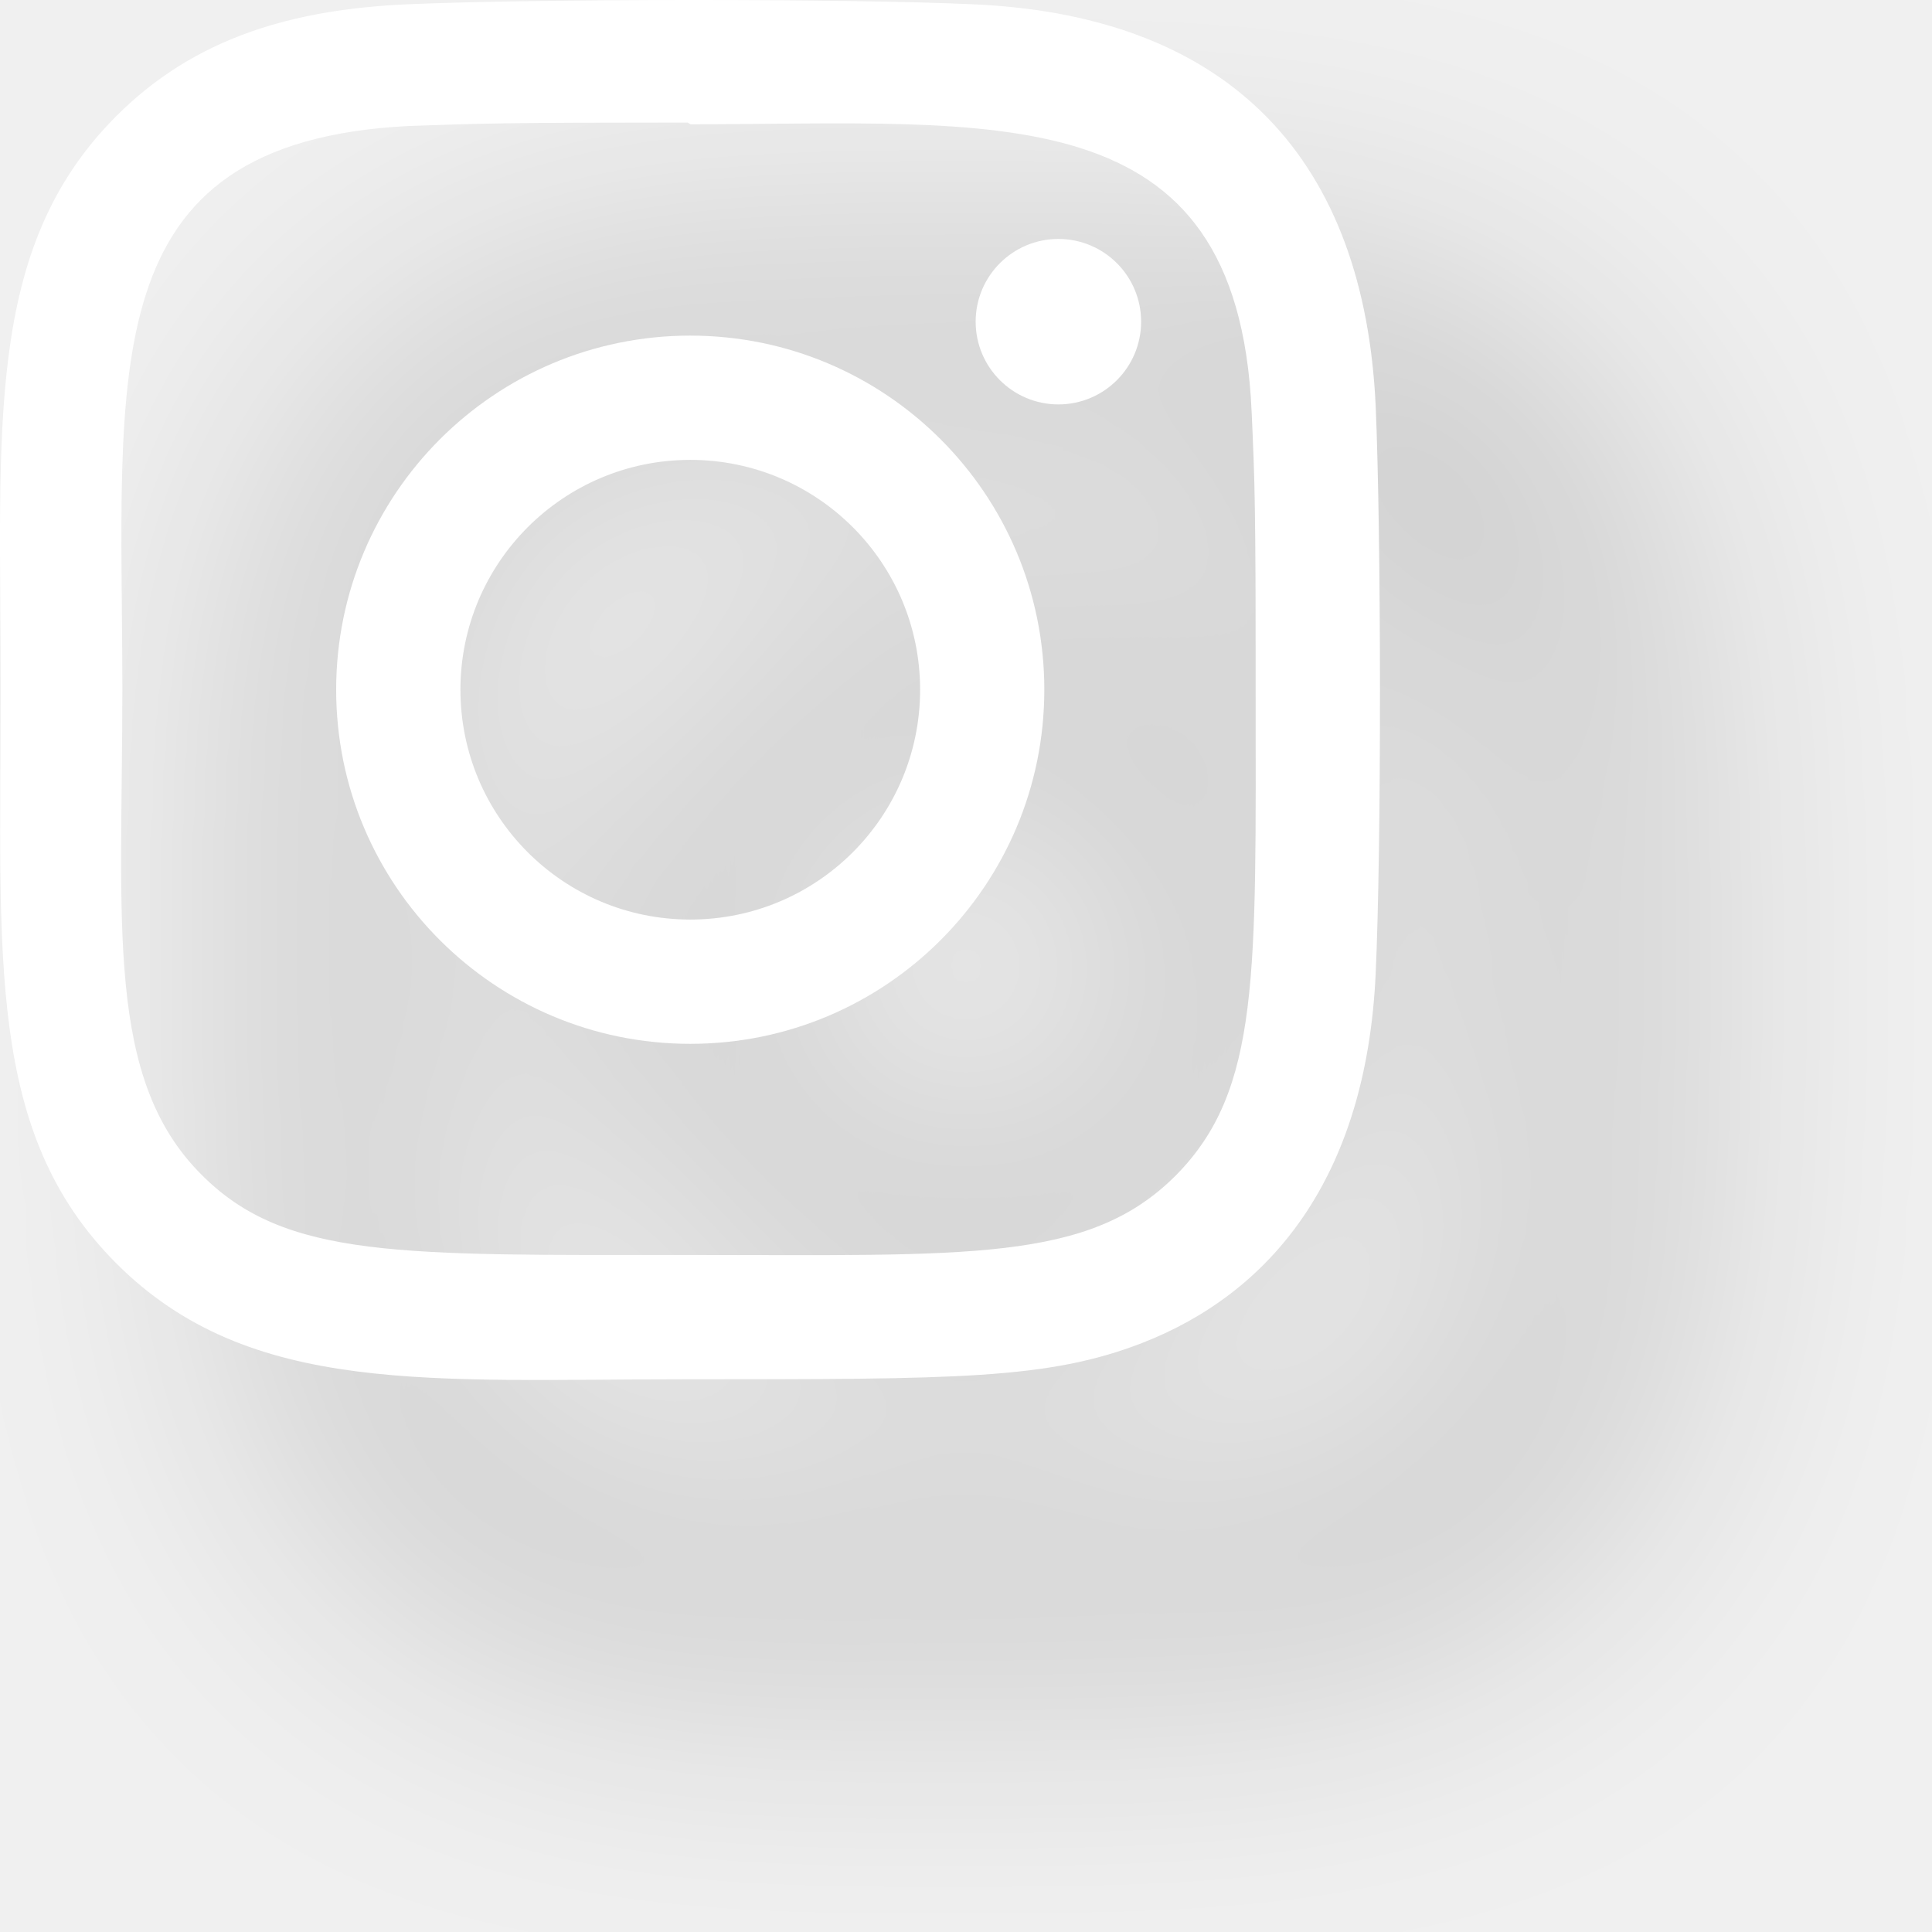
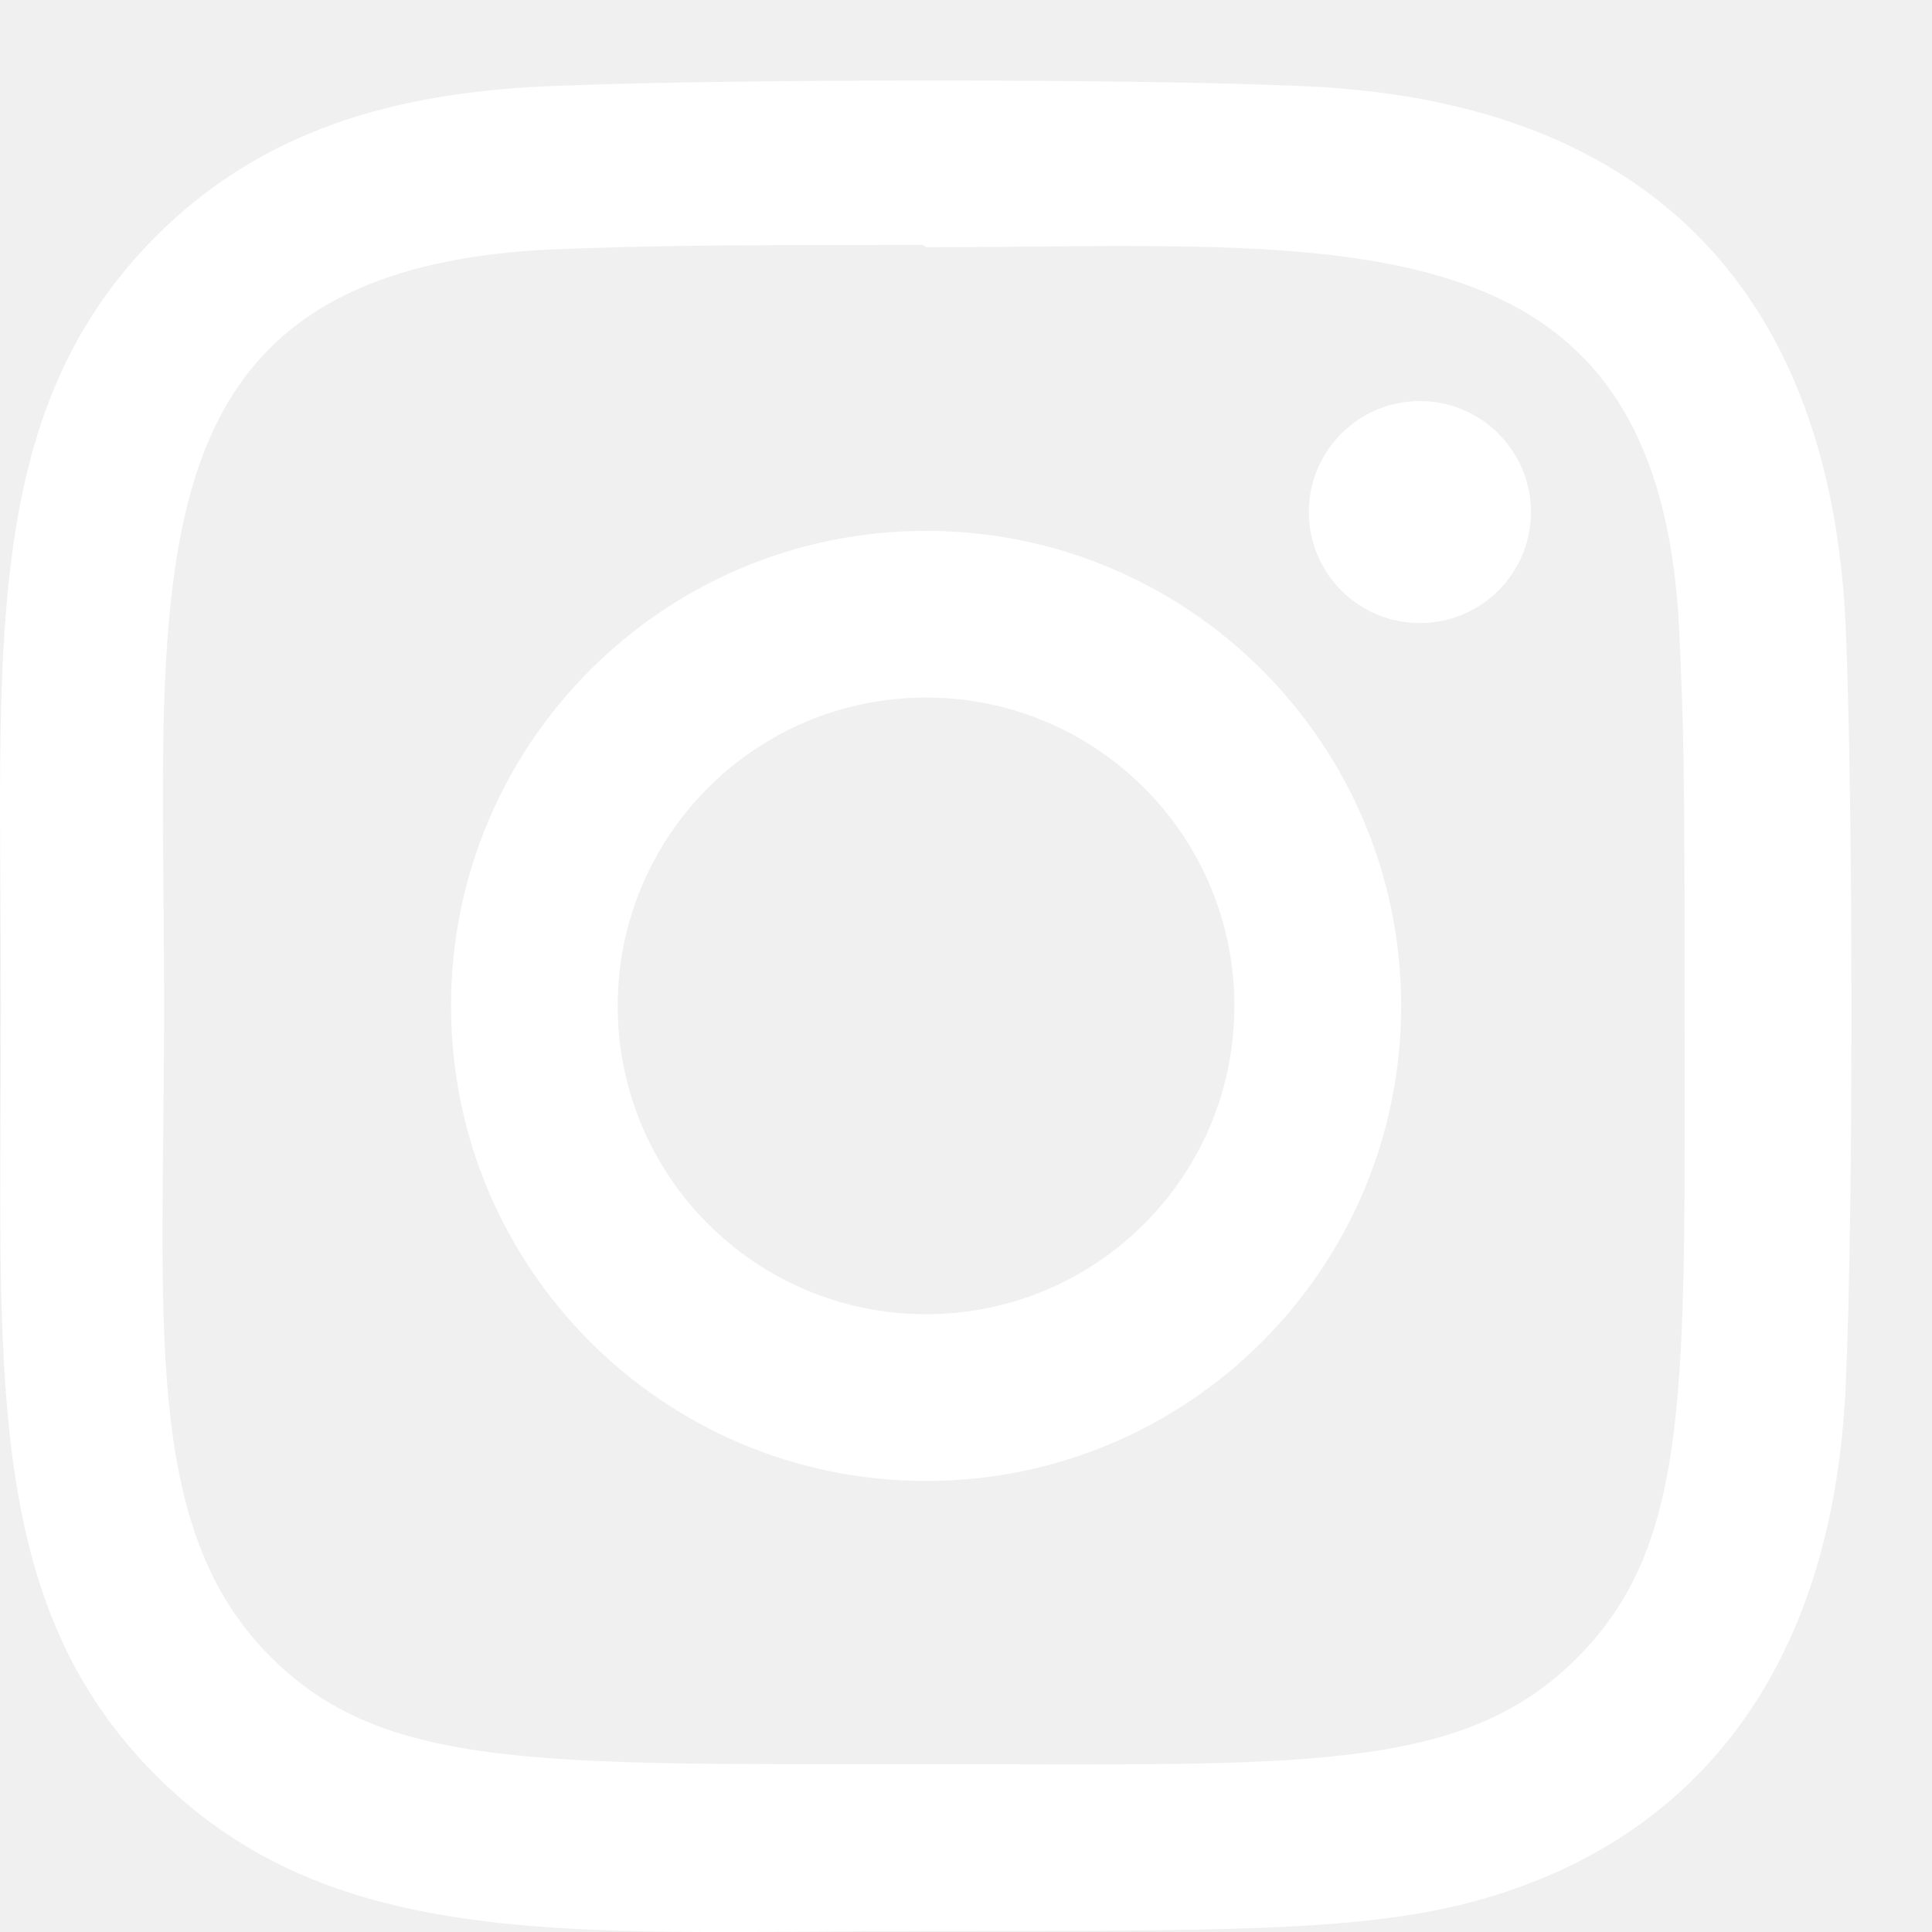
- <svg xmlns="http://www.w3.org/2000/svg" width="28" height="28" viewBox="0 0 28 28" fill="none">
-   <g filter="url(#filter0_d)">
-     <path d="M10.004 4.864C7.168 4.864 4.872 7.163 4.872 9.996C4.872 12.832 7.17 15.128 10.004 15.128C12.84 15.128 15.135 12.829 15.135 9.996C15.135 7.16 12.837 4.864 10.004 4.864ZM10.004 13.327C8.163 13.327 6.673 11.836 6.673 9.996C6.673 8.156 8.164 6.665 10.004 6.665C11.844 6.665 13.335 8.156 13.335 9.996C13.335 11.836 11.845 13.327 10.004 13.327Z" fill="white" />
-     <path d="M14.123 0.063C12.284 -0.023 7.726 -0.019 5.884 0.063C4.266 0.139 2.839 0.529 1.688 1.68C-0.236 3.604 0.01 6.195 0.01 9.996C0.01 13.886 -0.206 16.418 1.688 18.312C3.619 20.242 6.248 19.989 10.004 19.989C13.857 19.989 15.187 19.992 16.549 19.465C18.402 18.745 19.8 17.09 19.937 14.115C20.023 12.274 20.018 7.718 19.937 5.876C19.772 2.365 17.888 0.236 14.123 0.063ZM17.036 17.04C15.775 18.3 14.026 18.188 9.979 18.188C5.813 18.188 4.142 18.25 2.923 17.027C1.519 15.63 1.773 13.385 1.773 9.983C1.773 5.379 1.3 2.063 5.921 1.826C6.983 1.789 7.295 1.776 9.968 1.776L10.005 1.801C14.446 1.801 17.93 1.336 18.139 5.956C18.187 7.01 18.198 7.327 18.198 9.995C18.197 14.114 18.275 15.794 17.036 17.04Z" fill="white" />
-     <path d="M15.339 5.861C16.001 5.861 16.538 5.324 16.538 4.662C16.538 4 16.001 3.463 15.339 3.463C14.677 3.463 14.14 4 14.14 4.662C14.14 5.324 14.677 5.861 15.339 5.861Z" fill="white" />
-   </g>
-   <defs>
-     <filter id="filter0_d" x="0" y="0" width="28" height="28" filterUnits="userSpaceOnUse" color-interpolation-filters="sRGB">
-       <feFlood flood-opacity="0" result="BackgroundImageFix" />
-       <feColorMatrix in="SourceAlpha" type="matrix" values="0 0 0 0 0 0 0 0 0 0 0 0 0 0 0 0 0 0 127 0" />
-       <feOffset dx="4" dy="4" />
-       <feGaussianBlur stdDeviation="2" />
-       <feColorMatrix type="matrix" values="0 0 0 0 0 0 0 0 0 0 0 0 0 0 0 0 0 0 0.25 0" />
-       <feBlend mode="normal" in2="BackgroundImageFix" result="effect1_dropShadow" />
-       <feBlend mode="normal" in="SourceGraphic" in2="effect1_dropShadow" result="shape" />
-     </filter>
-   </defs>
+ <svg xmlns="http://www.w3.org/2000/svg" width="22" height="22" viewBox="0 0 22 22" fill="none">
+   <path d="M10.545 6.045C7.556 6.045 5.136 8.467 5.136 11.454C5.136 14.444 7.559 16.864 10.545 16.864C13.535 16.864 15.955 14.441 15.955 11.454C15.955 8.465 13.532 6.045 10.545 6.045ZM10.545 14.965C8.605 14.965 7.034 13.394 7.034 11.454C7.034 9.515 8.606 7.943 10.545 7.943C12.485 7.943 14.056 9.515 14.056 11.454C14.057 13.394 12.486 14.965 10.545 14.965Z" fill="white" />
+   <path d="M14.888 0.983C12.949 0.892 8.144 0.897 6.203 0.983C4.497 1.063 2.992 1.475 1.779 2.688C-0.248 4.716 0.011 7.448 0.011 11.454C0.011 15.555 -0.218 18.224 1.779 20.22C3.814 22.255 6.586 21.989 10.545 21.989C14.607 21.989 16.009 21.991 17.445 21.435C19.398 20.677 20.872 18.932 21.016 15.796C21.108 13.856 21.102 9.052 21.016 7.111C20.843 3.41 18.856 1.166 14.888 0.983ZM17.959 18.879C16.629 20.208 14.786 20.089 10.52 20.089C6.127 20.089 4.366 20.154 3.081 18.866C1.601 17.393 1.869 15.027 1.869 11.44C1.869 6.587 1.371 3.091 6.242 2.842C7.361 2.802 7.69 2.789 10.507 2.789L10.547 2.815C15.228 2.815 18.901 2.325 19.122 7.195C19.172 8.307 19.183 8.64 19.183 11.453C19.182 15.795 19.265 17.567 17.959 18.879Z" fill="white" />
+   <path d="M16.168 7.095C16.866 7.095 17.433 6.529 17.433 5.831C17.433 5.133 16.866 4.567 16.168 4.567C15.47 4.567 14.904 5.133 14.904 5.831C14.904 6.529 15.47 7.095 16.168 7.095Z" fill="white" />
</svg>
